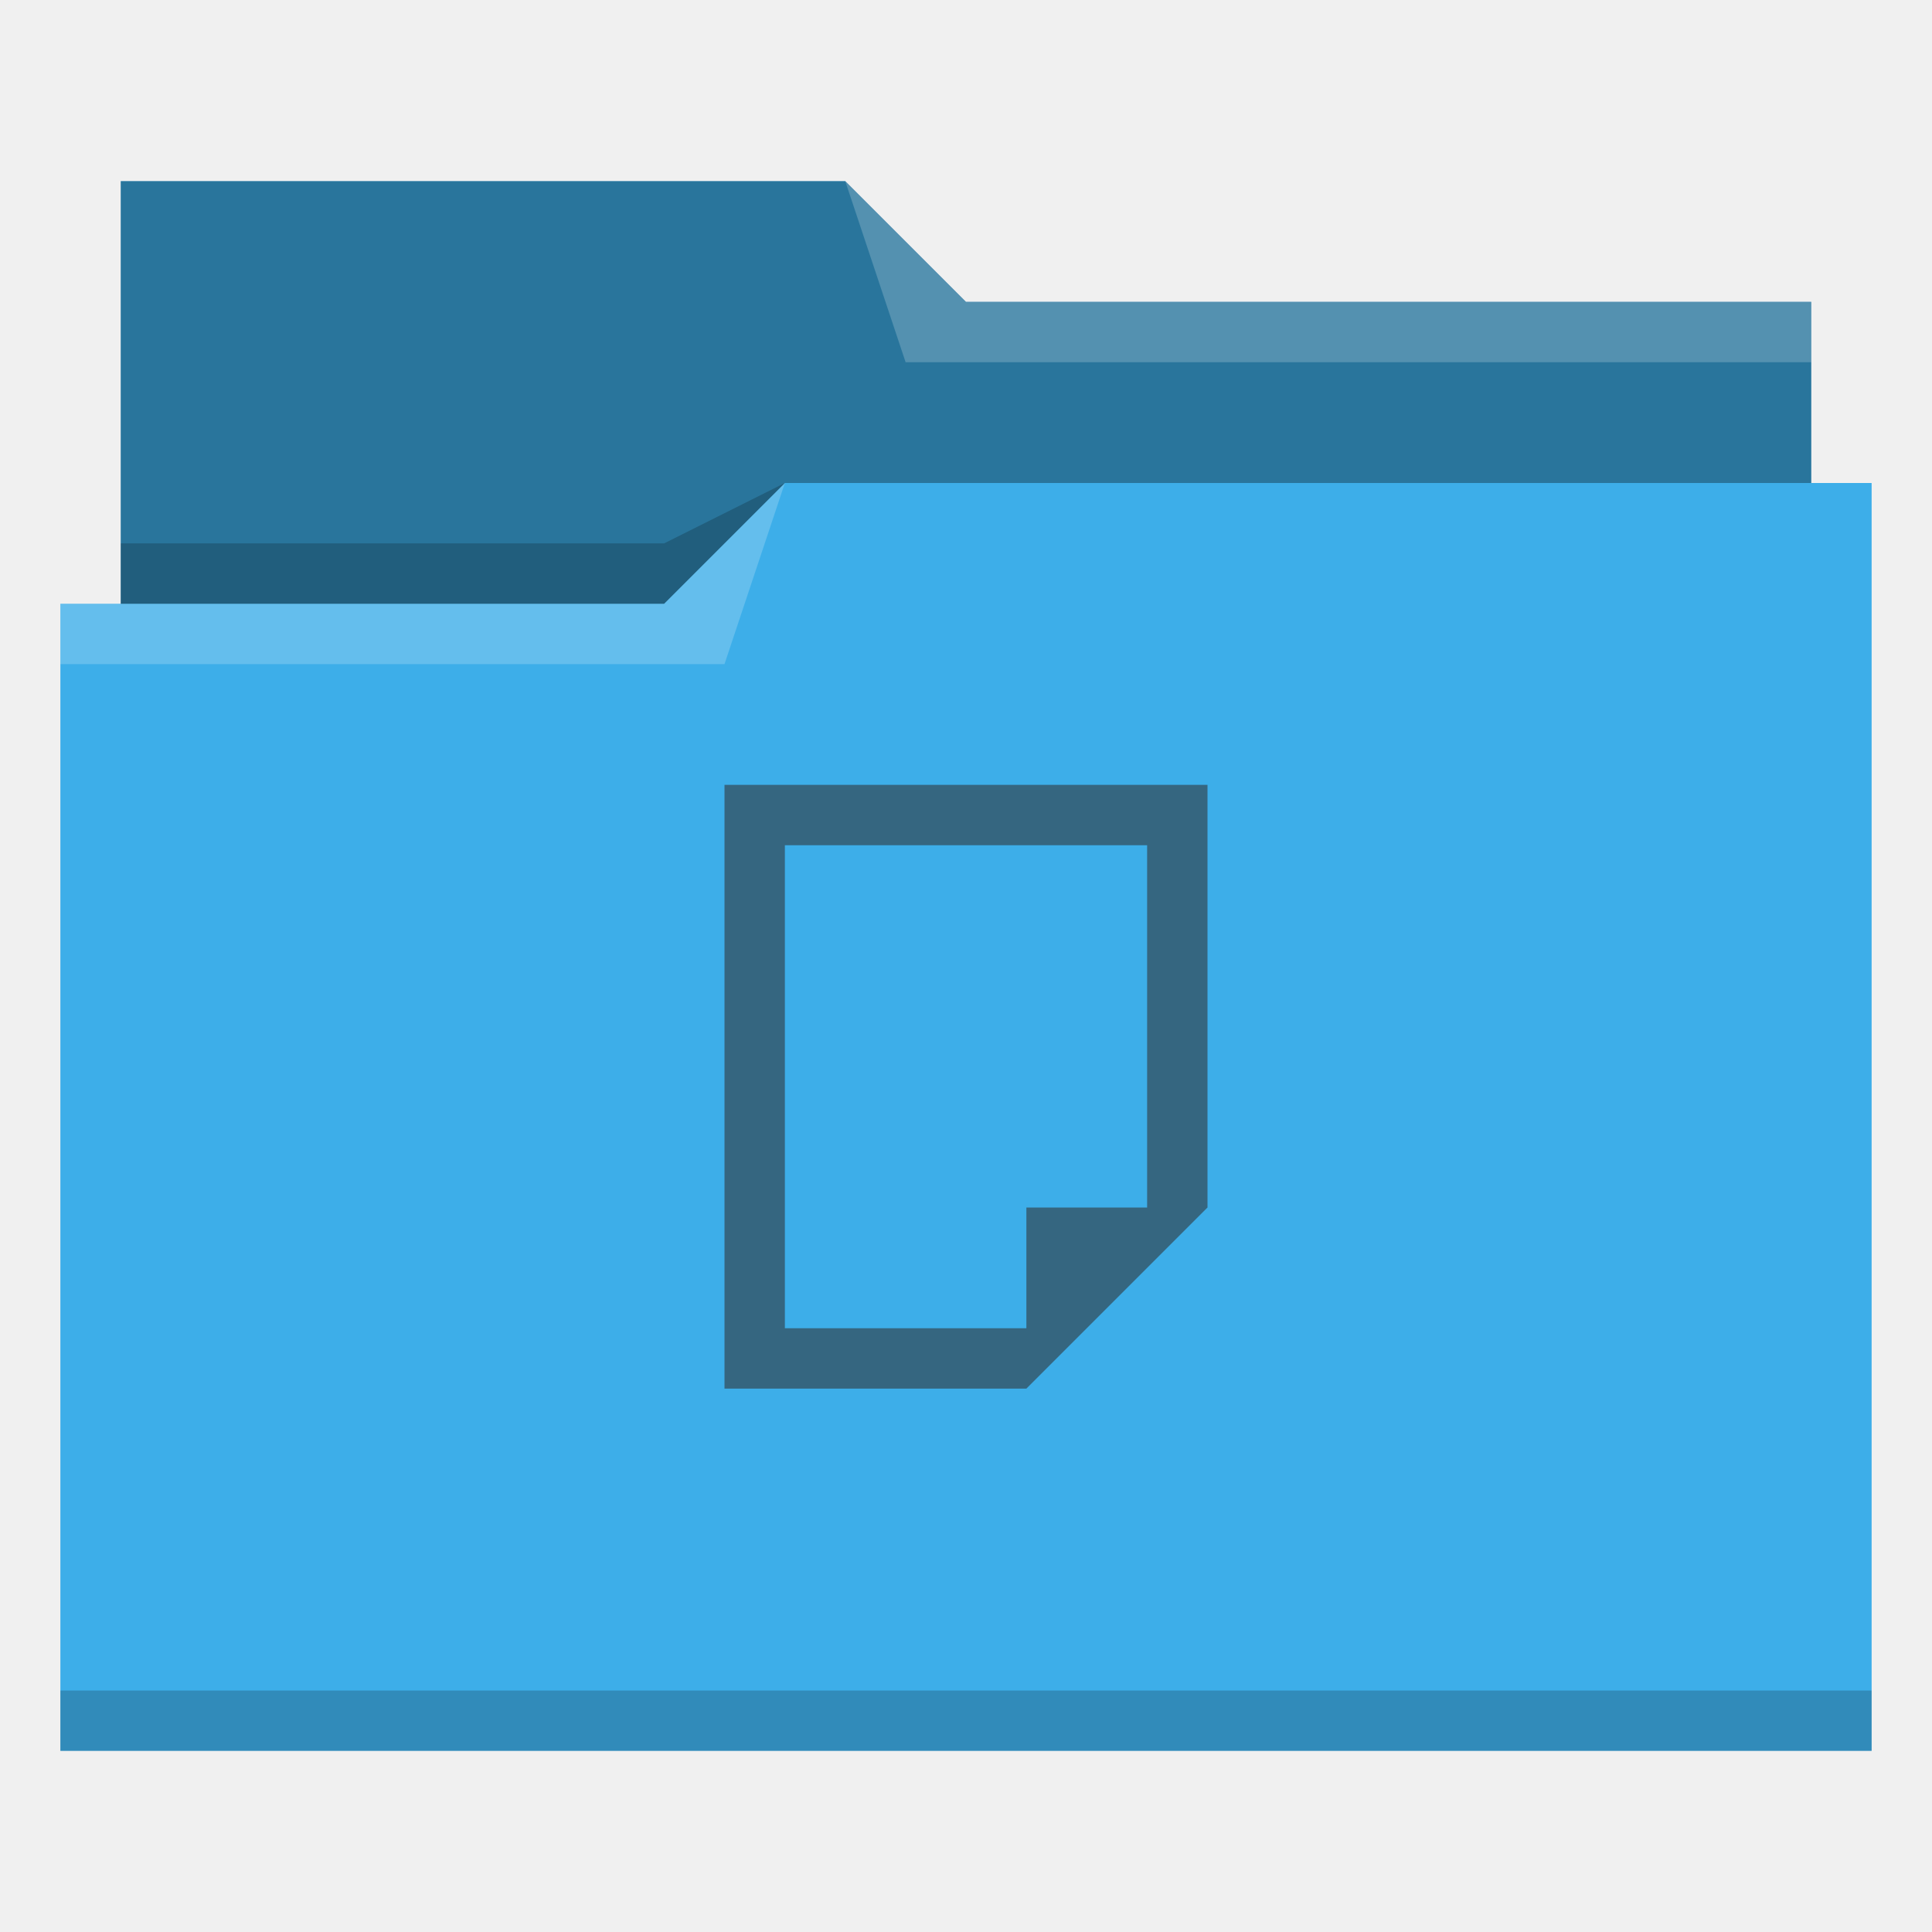
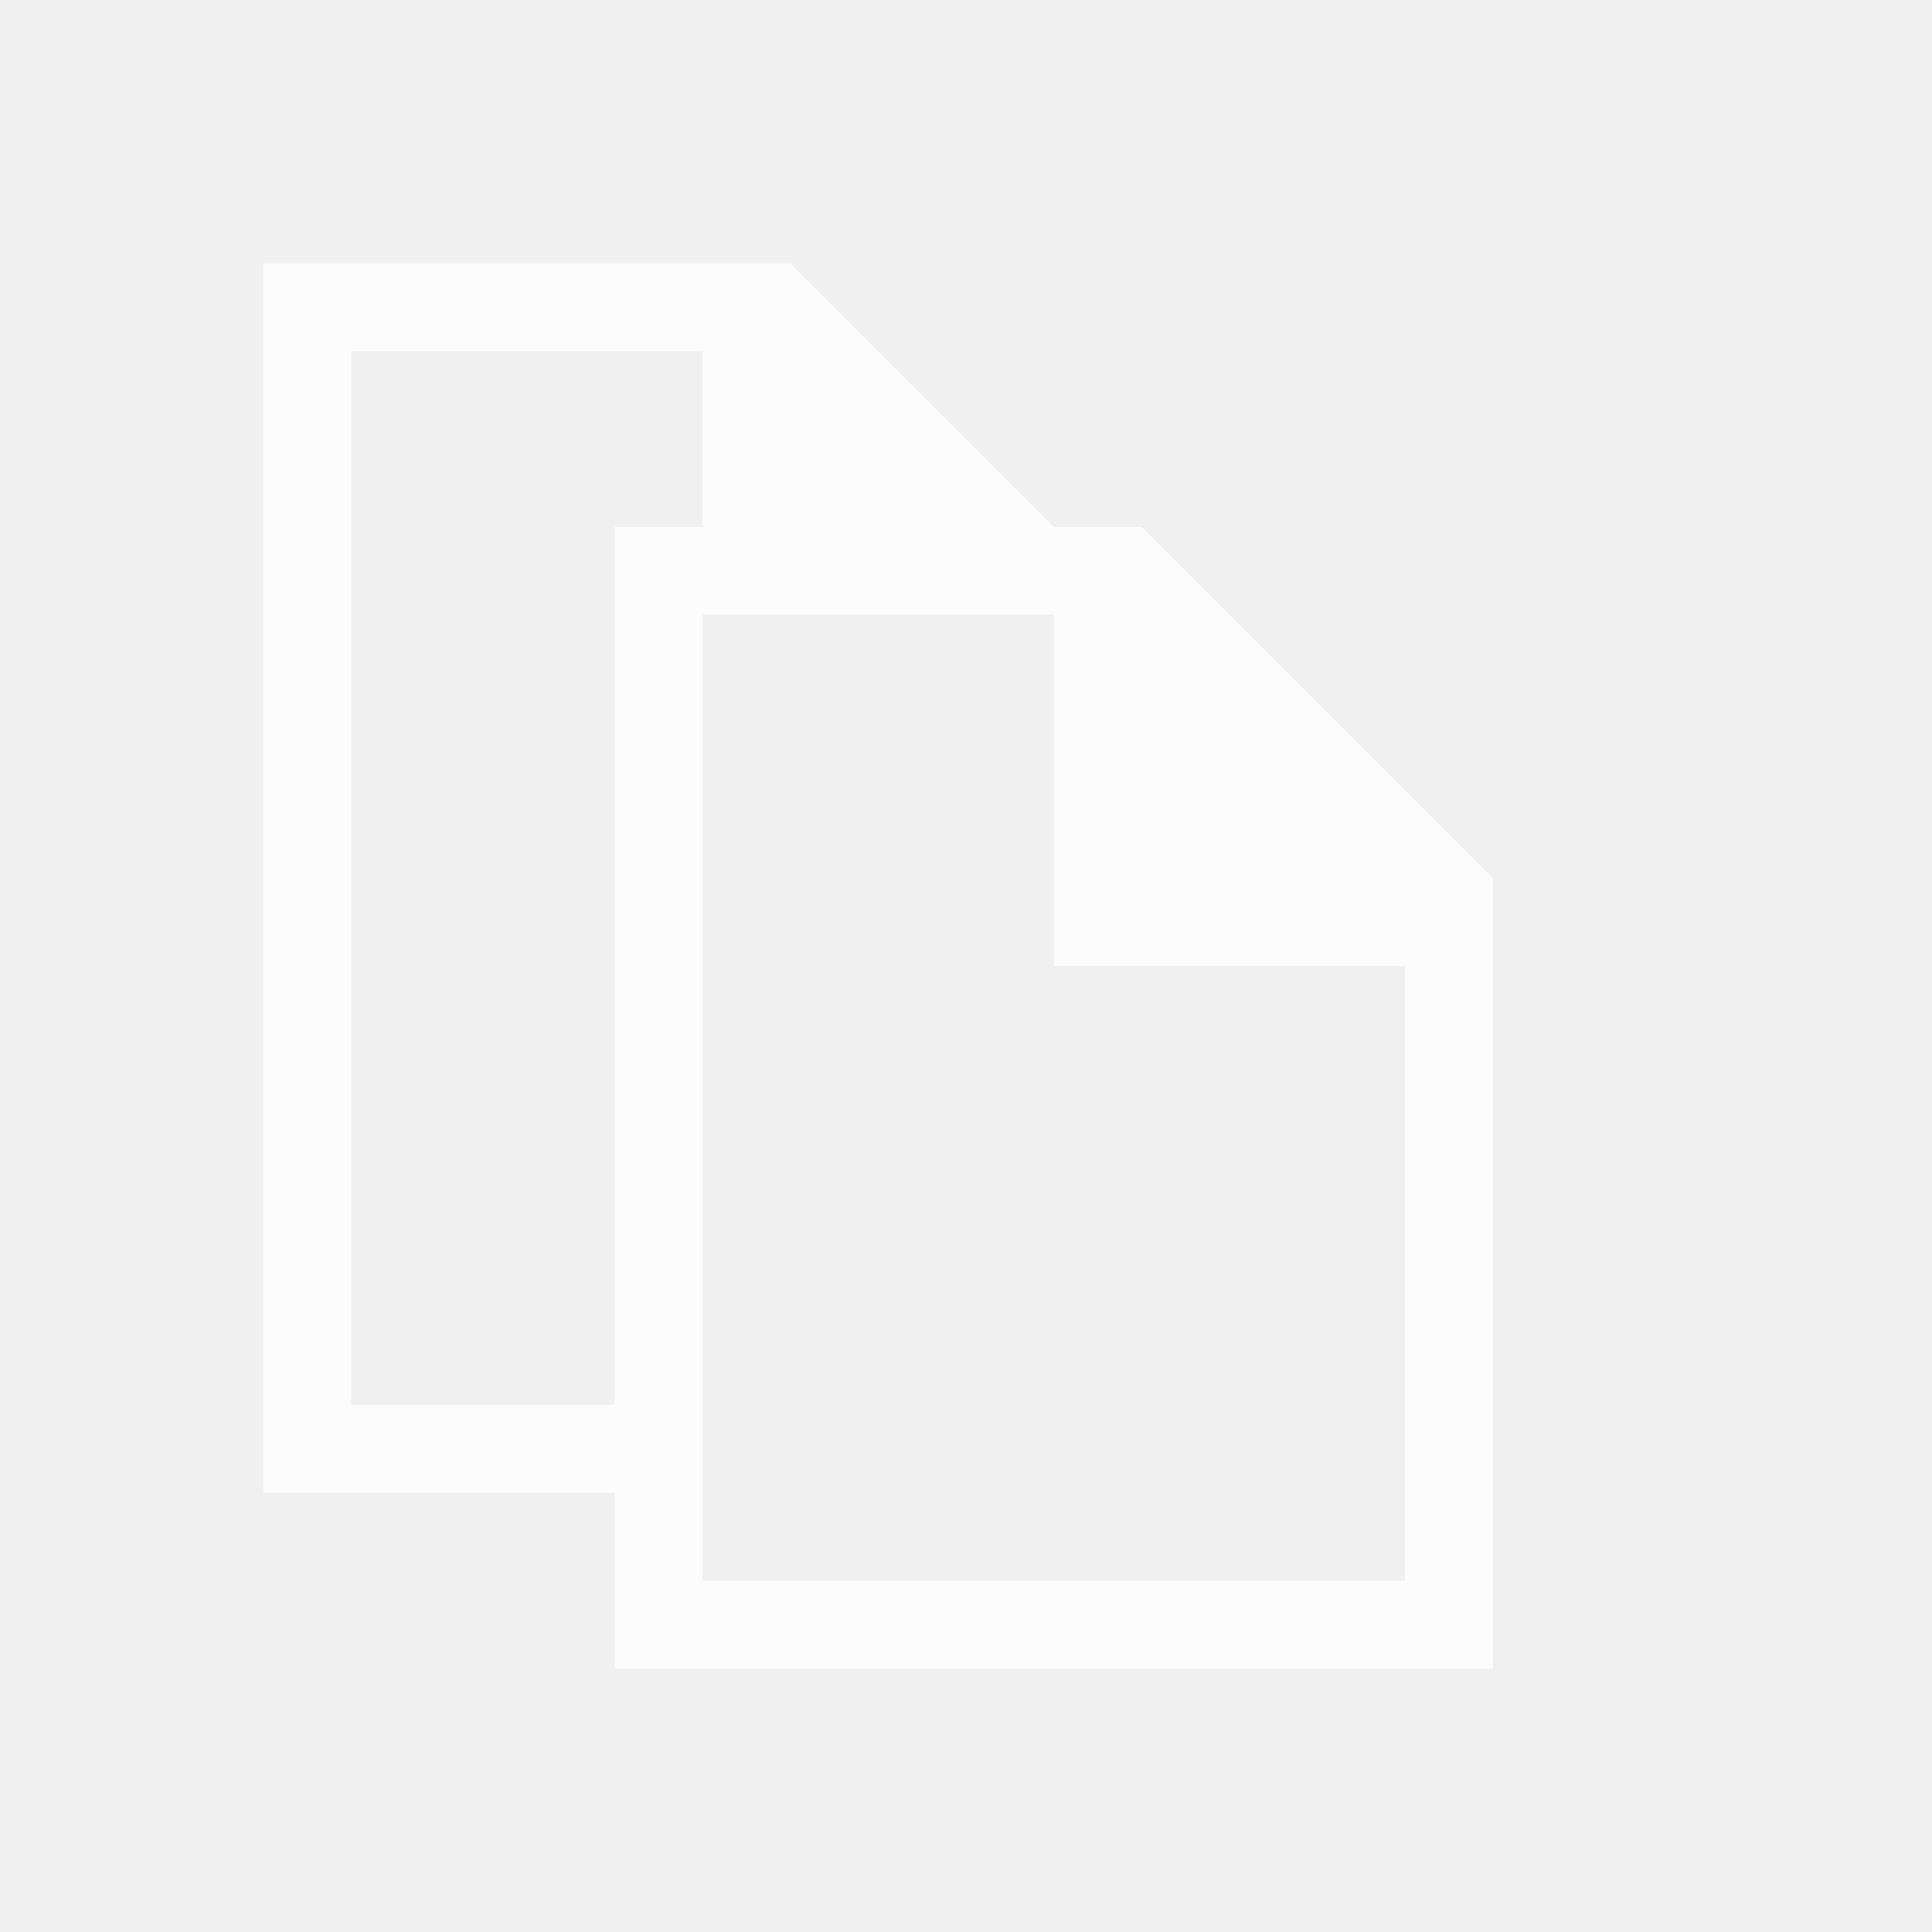
- <svg xmlns="http://www.w3.org/2000/svg" viewBox="0 0 32 32">
-   <defs id="defs3051">
-     <style type="text/css" id="current-color-scheme">
-       .ColorScheme-Text {
-         color:#31363b;
-       }
-       .ColorScheme-Accent {
-         color:#3daee9;
-       }
-       </style>
+ <svg xmlns="http://www.w3.org/2000/svg" viewBox="0 0 22 22" version="1.1">
+   <defs>
+     <style type="text/css" id="current-color-scheme">.ColorScheme-Text { color: #fcfcfc; } </style>
  </defs>
-   <path style="fill:currentColor;fill-opacity:1;stroke:none" d="M 2 3 L 2 10 L 1 10 L 1 29 L 12 29 L 13 29 L 31 29 L 31 8 L 30 8 L 30 5 L 16 5 L 14 3 L 2 3 z " class="ColorScheme-Accent" />
-   <path style="fill-opacity:0.33;fill-rule:evenodd" d="m 2,3 0,7 9,0 L 13,8 30,8 30,5 16,5 14,3 2,3 Z" />
-   <path style="fill:#ffffff;fill-opacity:0.2;fill-rule:evenodd" d="M 14 3 L 15 6 L 30 6 L 30 5 L 16 5 L 14 3 z M 13 8 L 11 10 L 1 10 L 1 11 L 12 11 L 13 8 z " />
-   <path style="fill-opacity:0.2;fill-rule:evenodd" d="M 13 8 L 11 9 L 2 9 L 2 10 L 11 10 L 13 8 z M 1 28 L 1 29 L 31 29 L 31 28 L 1 28 z " class="ColorScheme-Text" />
-   <path style="fill:currentColor;fill-opacity:0.6;stroke:none" d="M 12 13 L 12 23 L 17 23 L 18 22 L 19 21 L 20 20 L 20 13 L 12 13 z M 13 14 L 19 14 L 19 20 L 17 20 L 17 22 L 13 22 L 13 14 z " class="ColorScheme-Text" />
+   <path class="ColorScheme-Text" style="fill:currentColor; fill-opacity:1; stroke:none" d="M 3 3 L 3 17 L 7 17 L 7 19 L 17 19 L 17 10 L 13 6 L 12 6 L 9 3 L 3 3 Z M 4 4 L 8 4 L 8 6 L 7 6 L 7 16 L 4 16 L 4 4 Z M 8 7 L 12 7 L 12 11 L 16 11 L 16 18 L 8 18 L 8 7 Z" />
</svg>
